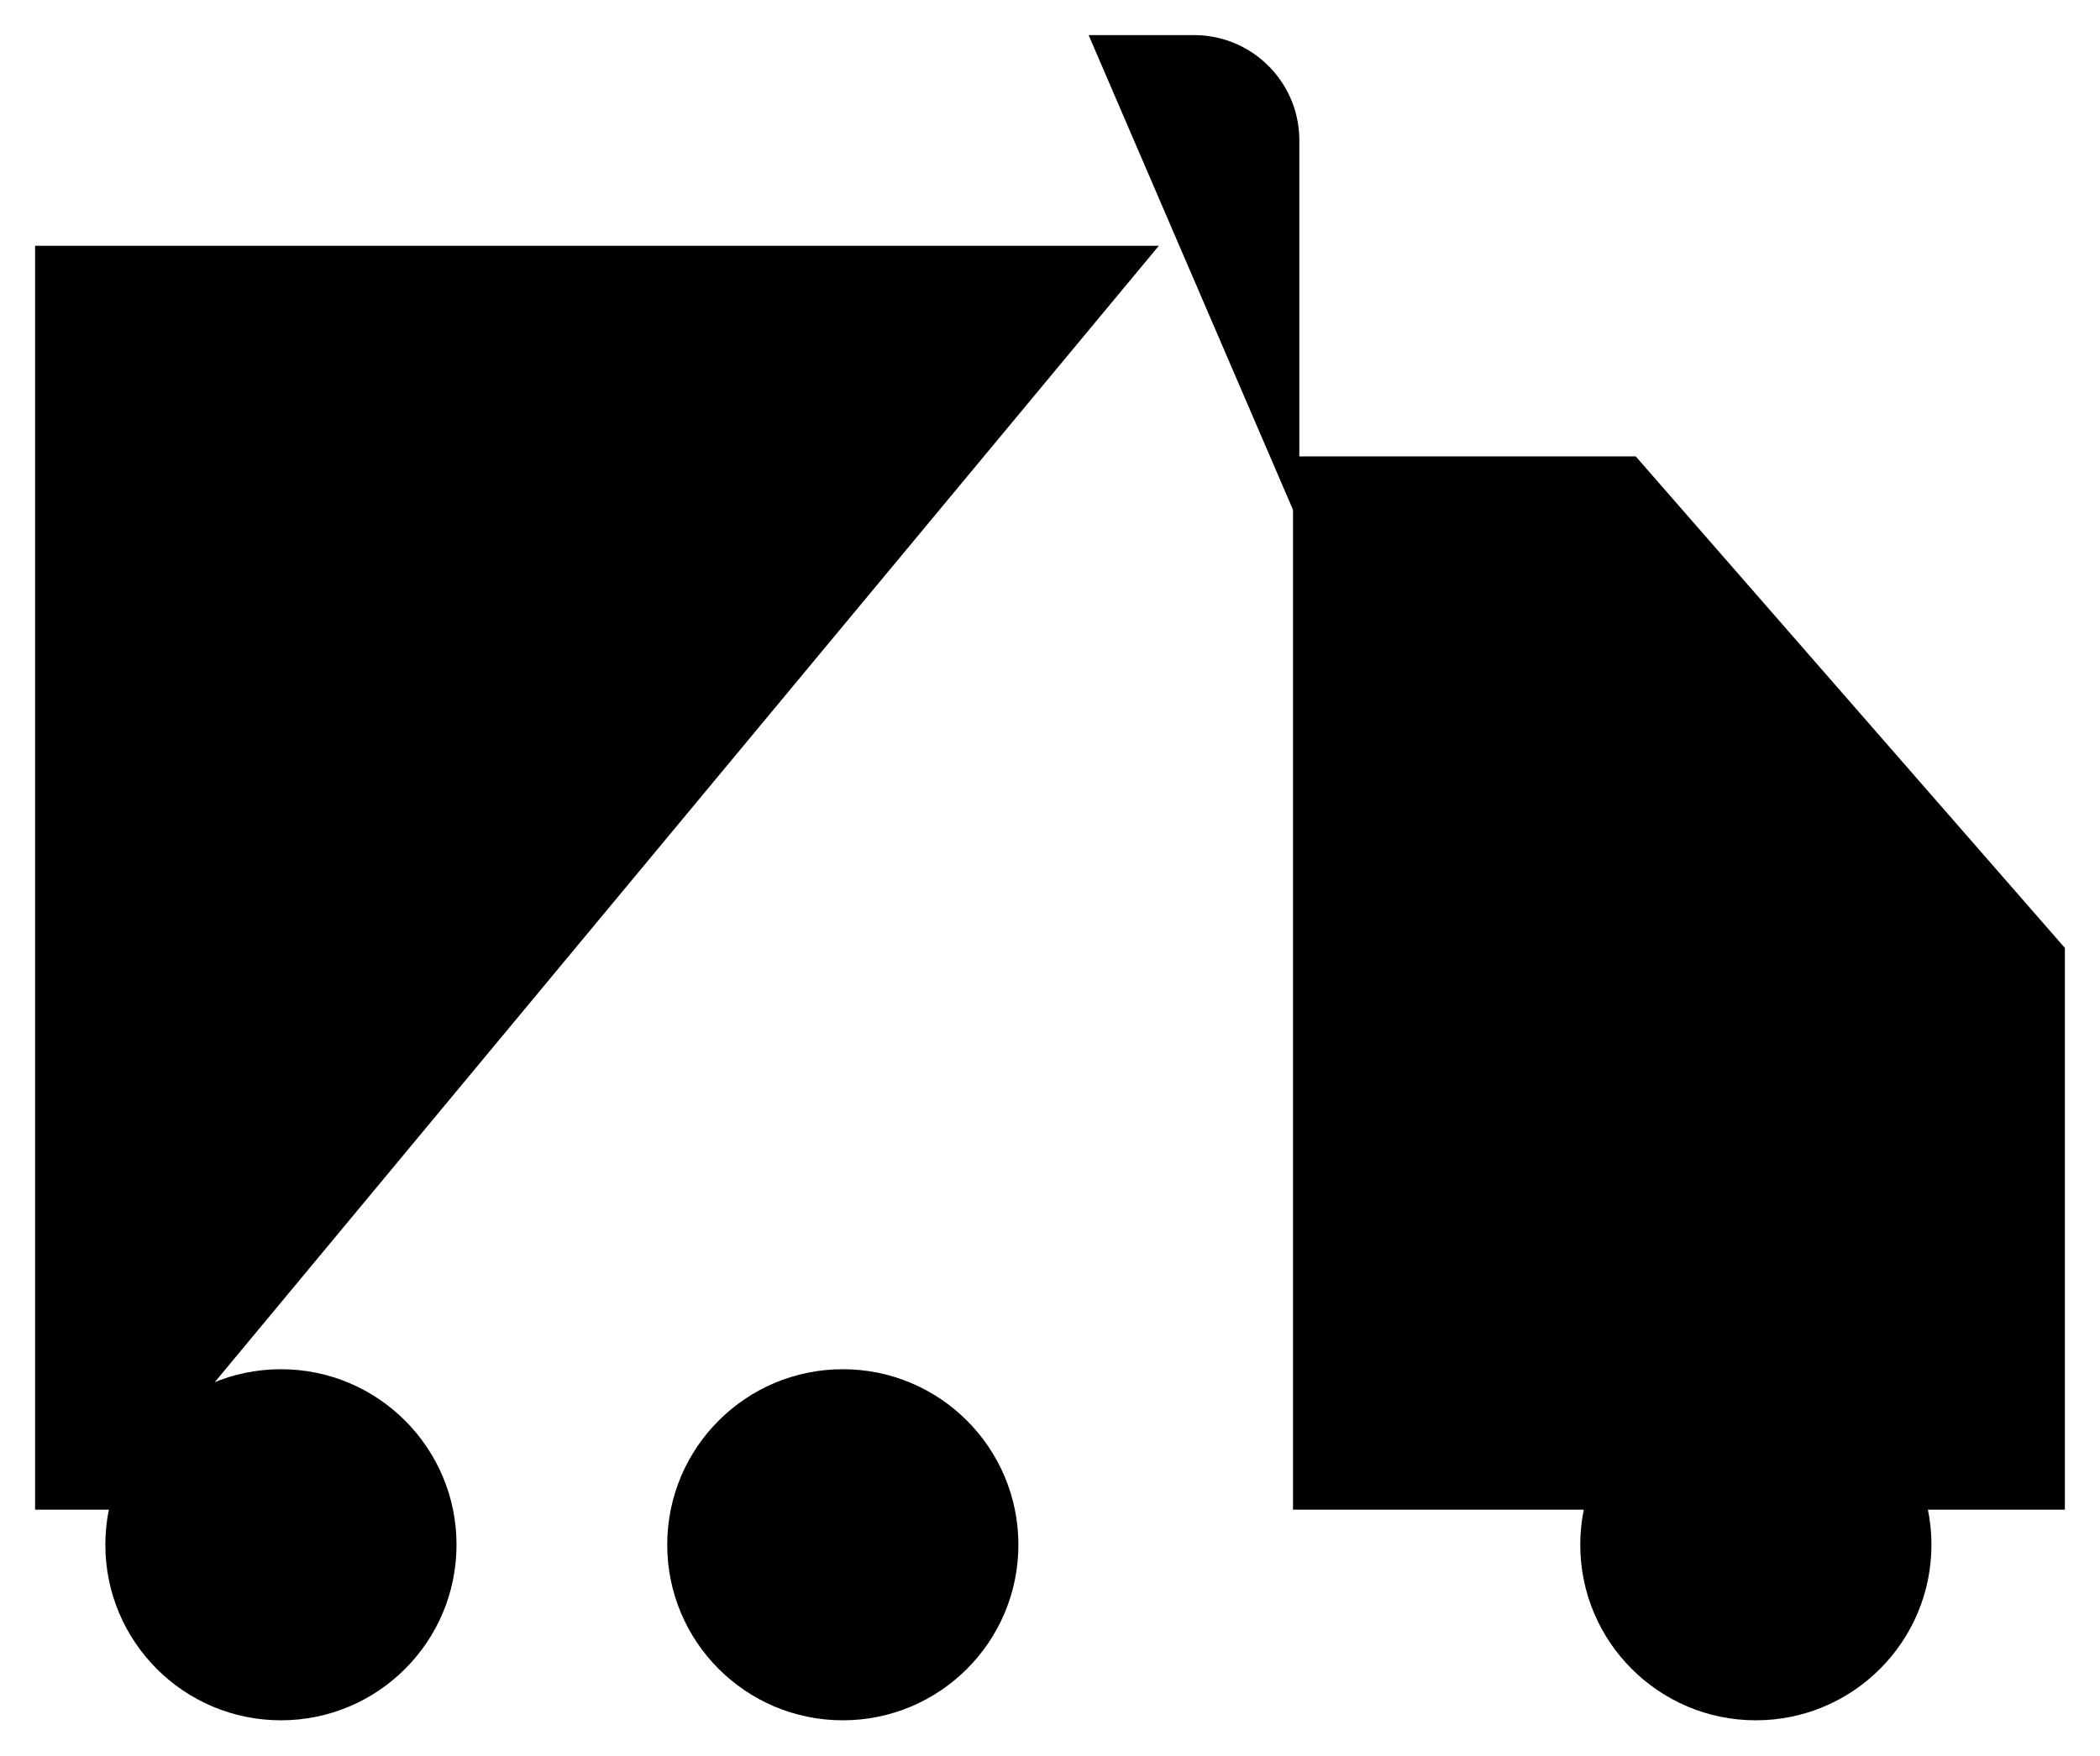
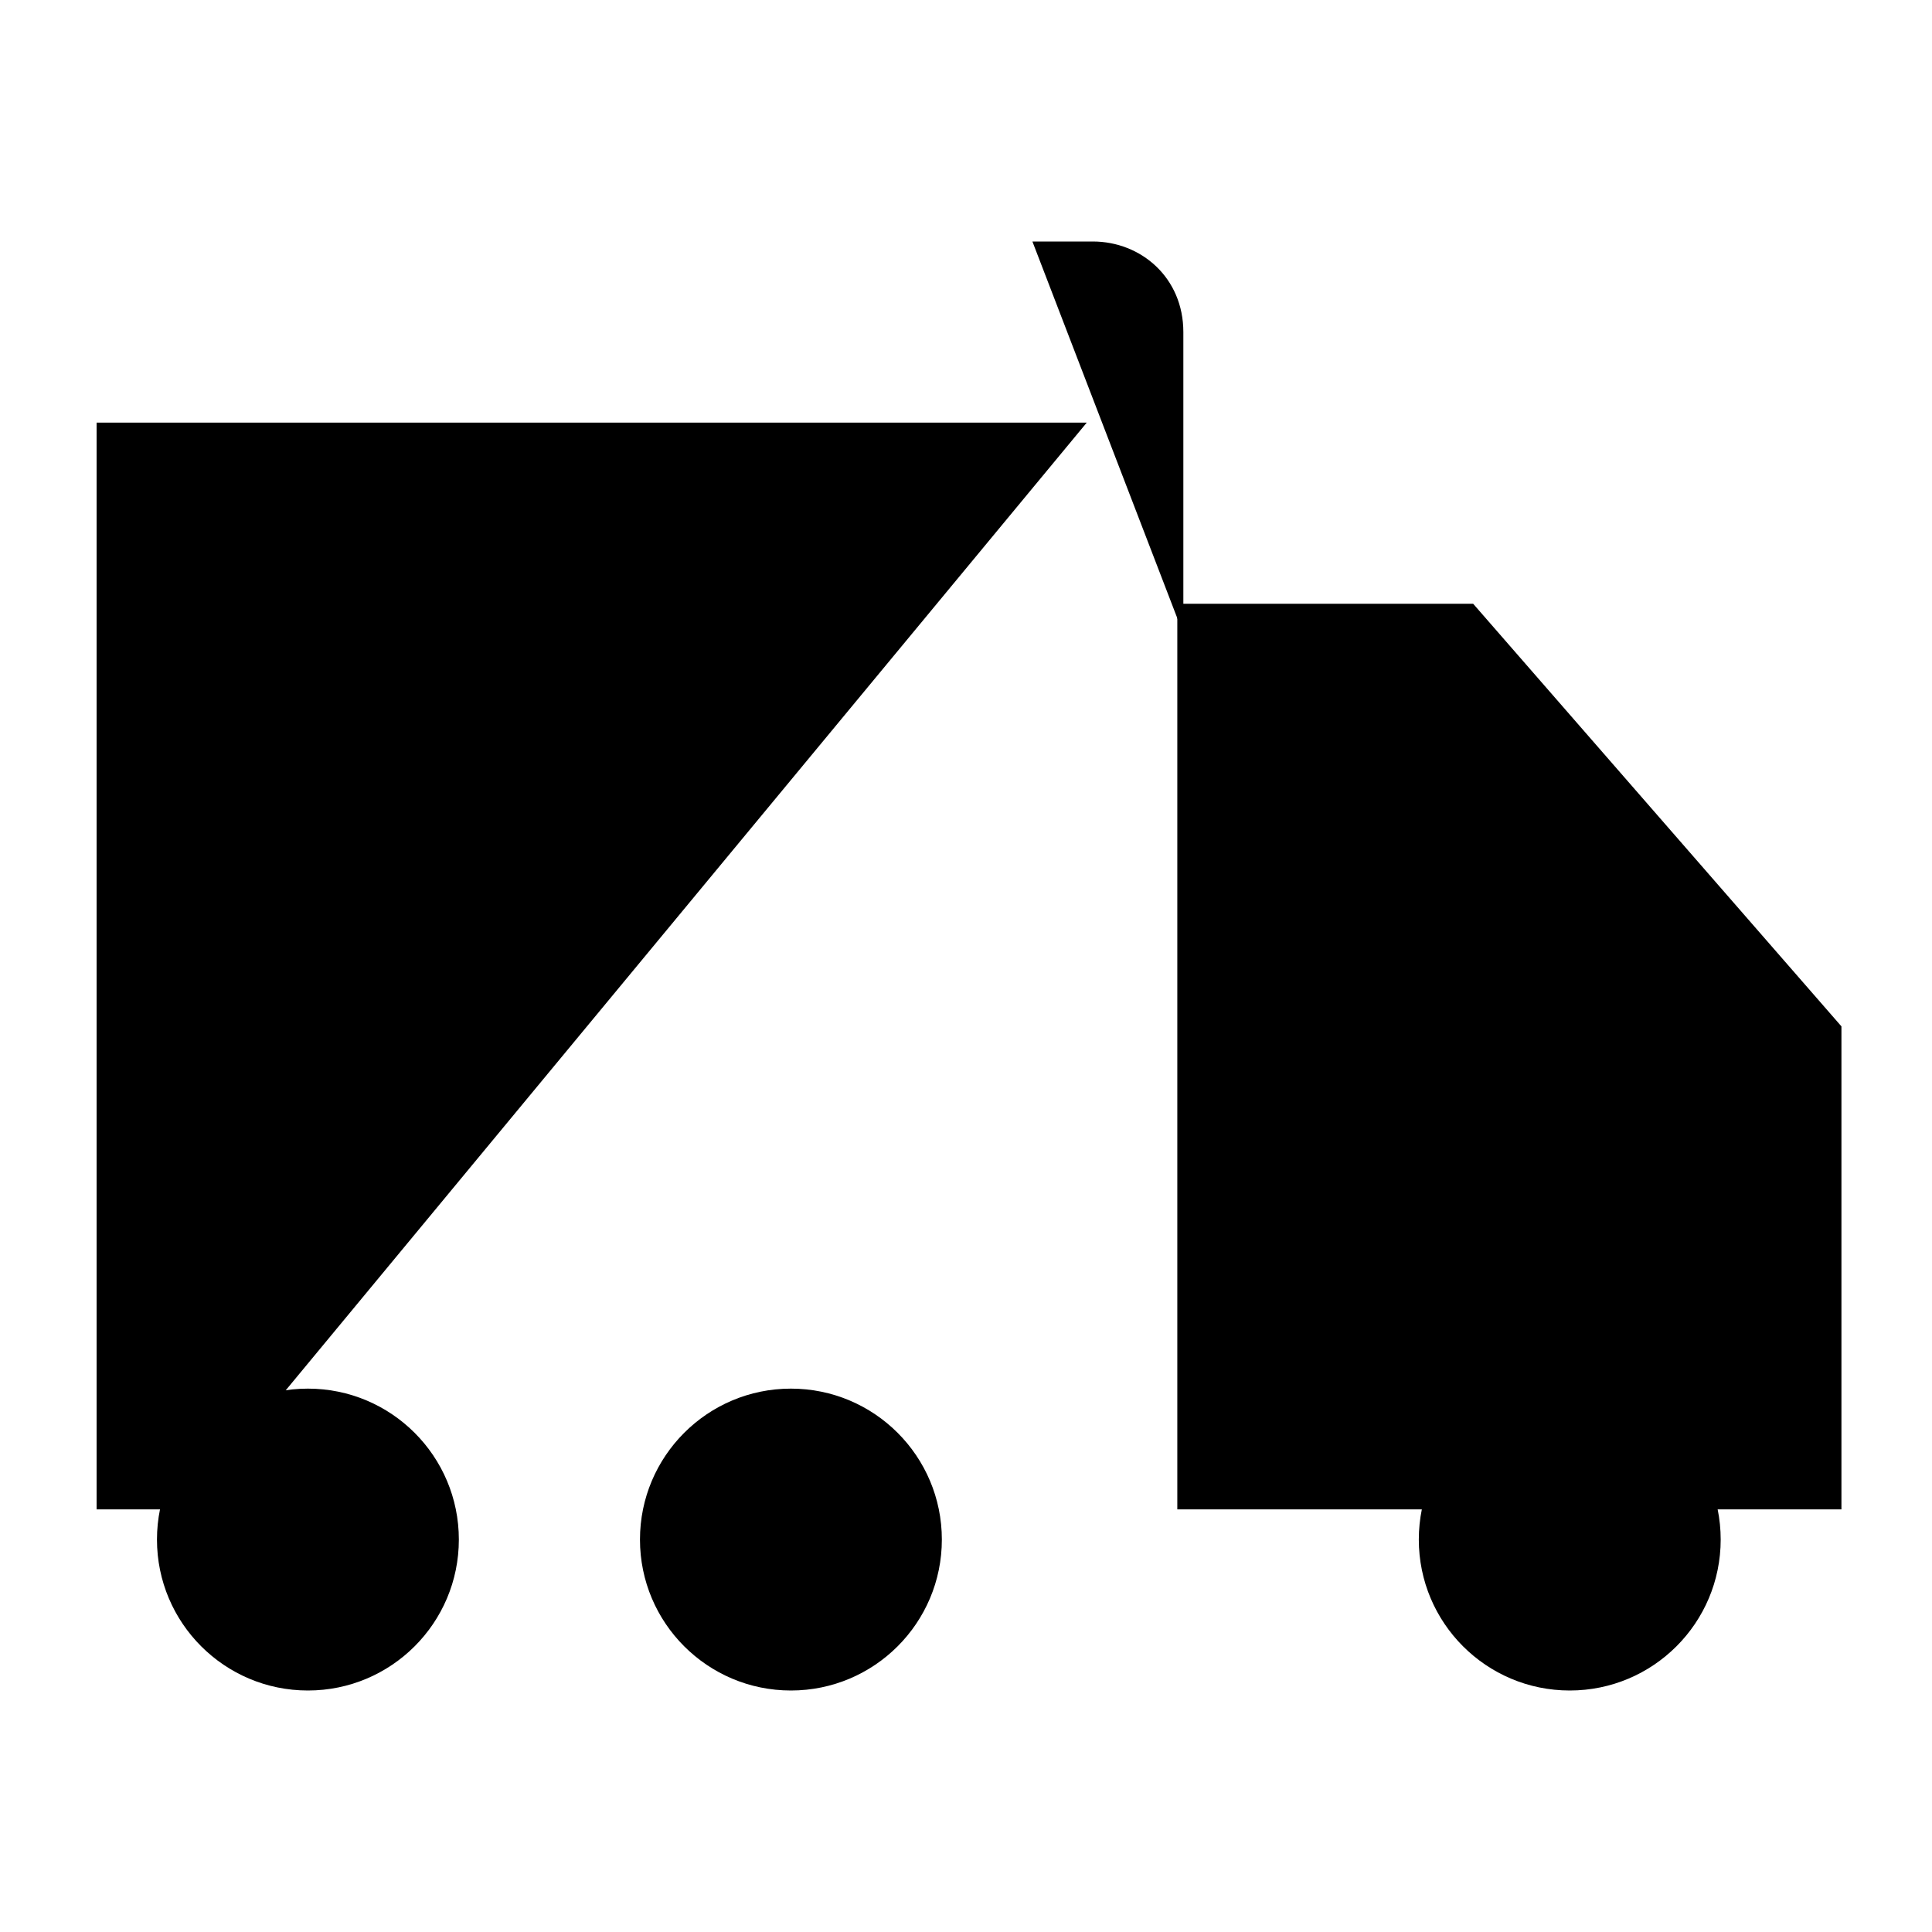
- <svg xmlns="http://www.w3.org/2000/svg" id="Layer_1" data-name="Layer 1" viewBox="0 0 29.9 25">
-   <path stroke-linejoin="round" d="M9.55 21.5h-3.1m8 0h3.96v-15h4.88l6.11 7v8h-2.69" />
-   <path d="M21.53 15.53v-3h2.62l2.28 2.4a.35.35 0 0 1-.23.6z" transform="translate(-1.03 -3.03)" stroke-linejoin="round" />
-   <path stroke-linejoin="round" d="M23 21.5h-5" />
-   <circle cx="4" cy="22" r="2.5" stroke-linejoin="round" />
-   <circle cx="12" cy="22" r="2.5" stroke-linejoin="round" />
-   <circle cx="25" cy="22" r="2.5" stroke-linejoin="round" />
-   <path stroke-linejoin="round" d="M1.55 21.5H.5v-18h16" />
-   <path d="M16.53 3.53H18A1.5 1.5 0 0 1 19.53 5v5.5" transform="translate(-1.03 -3.03)" stroke-linejoin="round" />
+ <svg xmlns="http://www.w3.org/2000/svg" id="Layer_1" viewBox="0 0 32 32">
+   <style>
+     .st0{fill:none;stroke:#4C6472;stroke-linejoin:round;}
+   </style>
+   <path d="M11.1 25h-4m8.9 0h3.5V10h4.9l6.1 7v8H28" />
+   <path d="M21.6 16v-3h2.6l2.3 2.4c.1.1.1.4 0 .5-.1.1-.2.1-.3.1h-4.6zm2.4 9h-5" />
+   <circle cx="5.1" cy="25.5" r="2.5" />
+   <circle cx="13.1" cy="25.5" r="2.5" />
+   <circle cx="26" cy="25.5" r="2.5" />
+   <path d="M3.1 25H1.6V7H18m-.9-3h1c.8 0 1.5.6 1.5 1.5v5" />
</svg>
